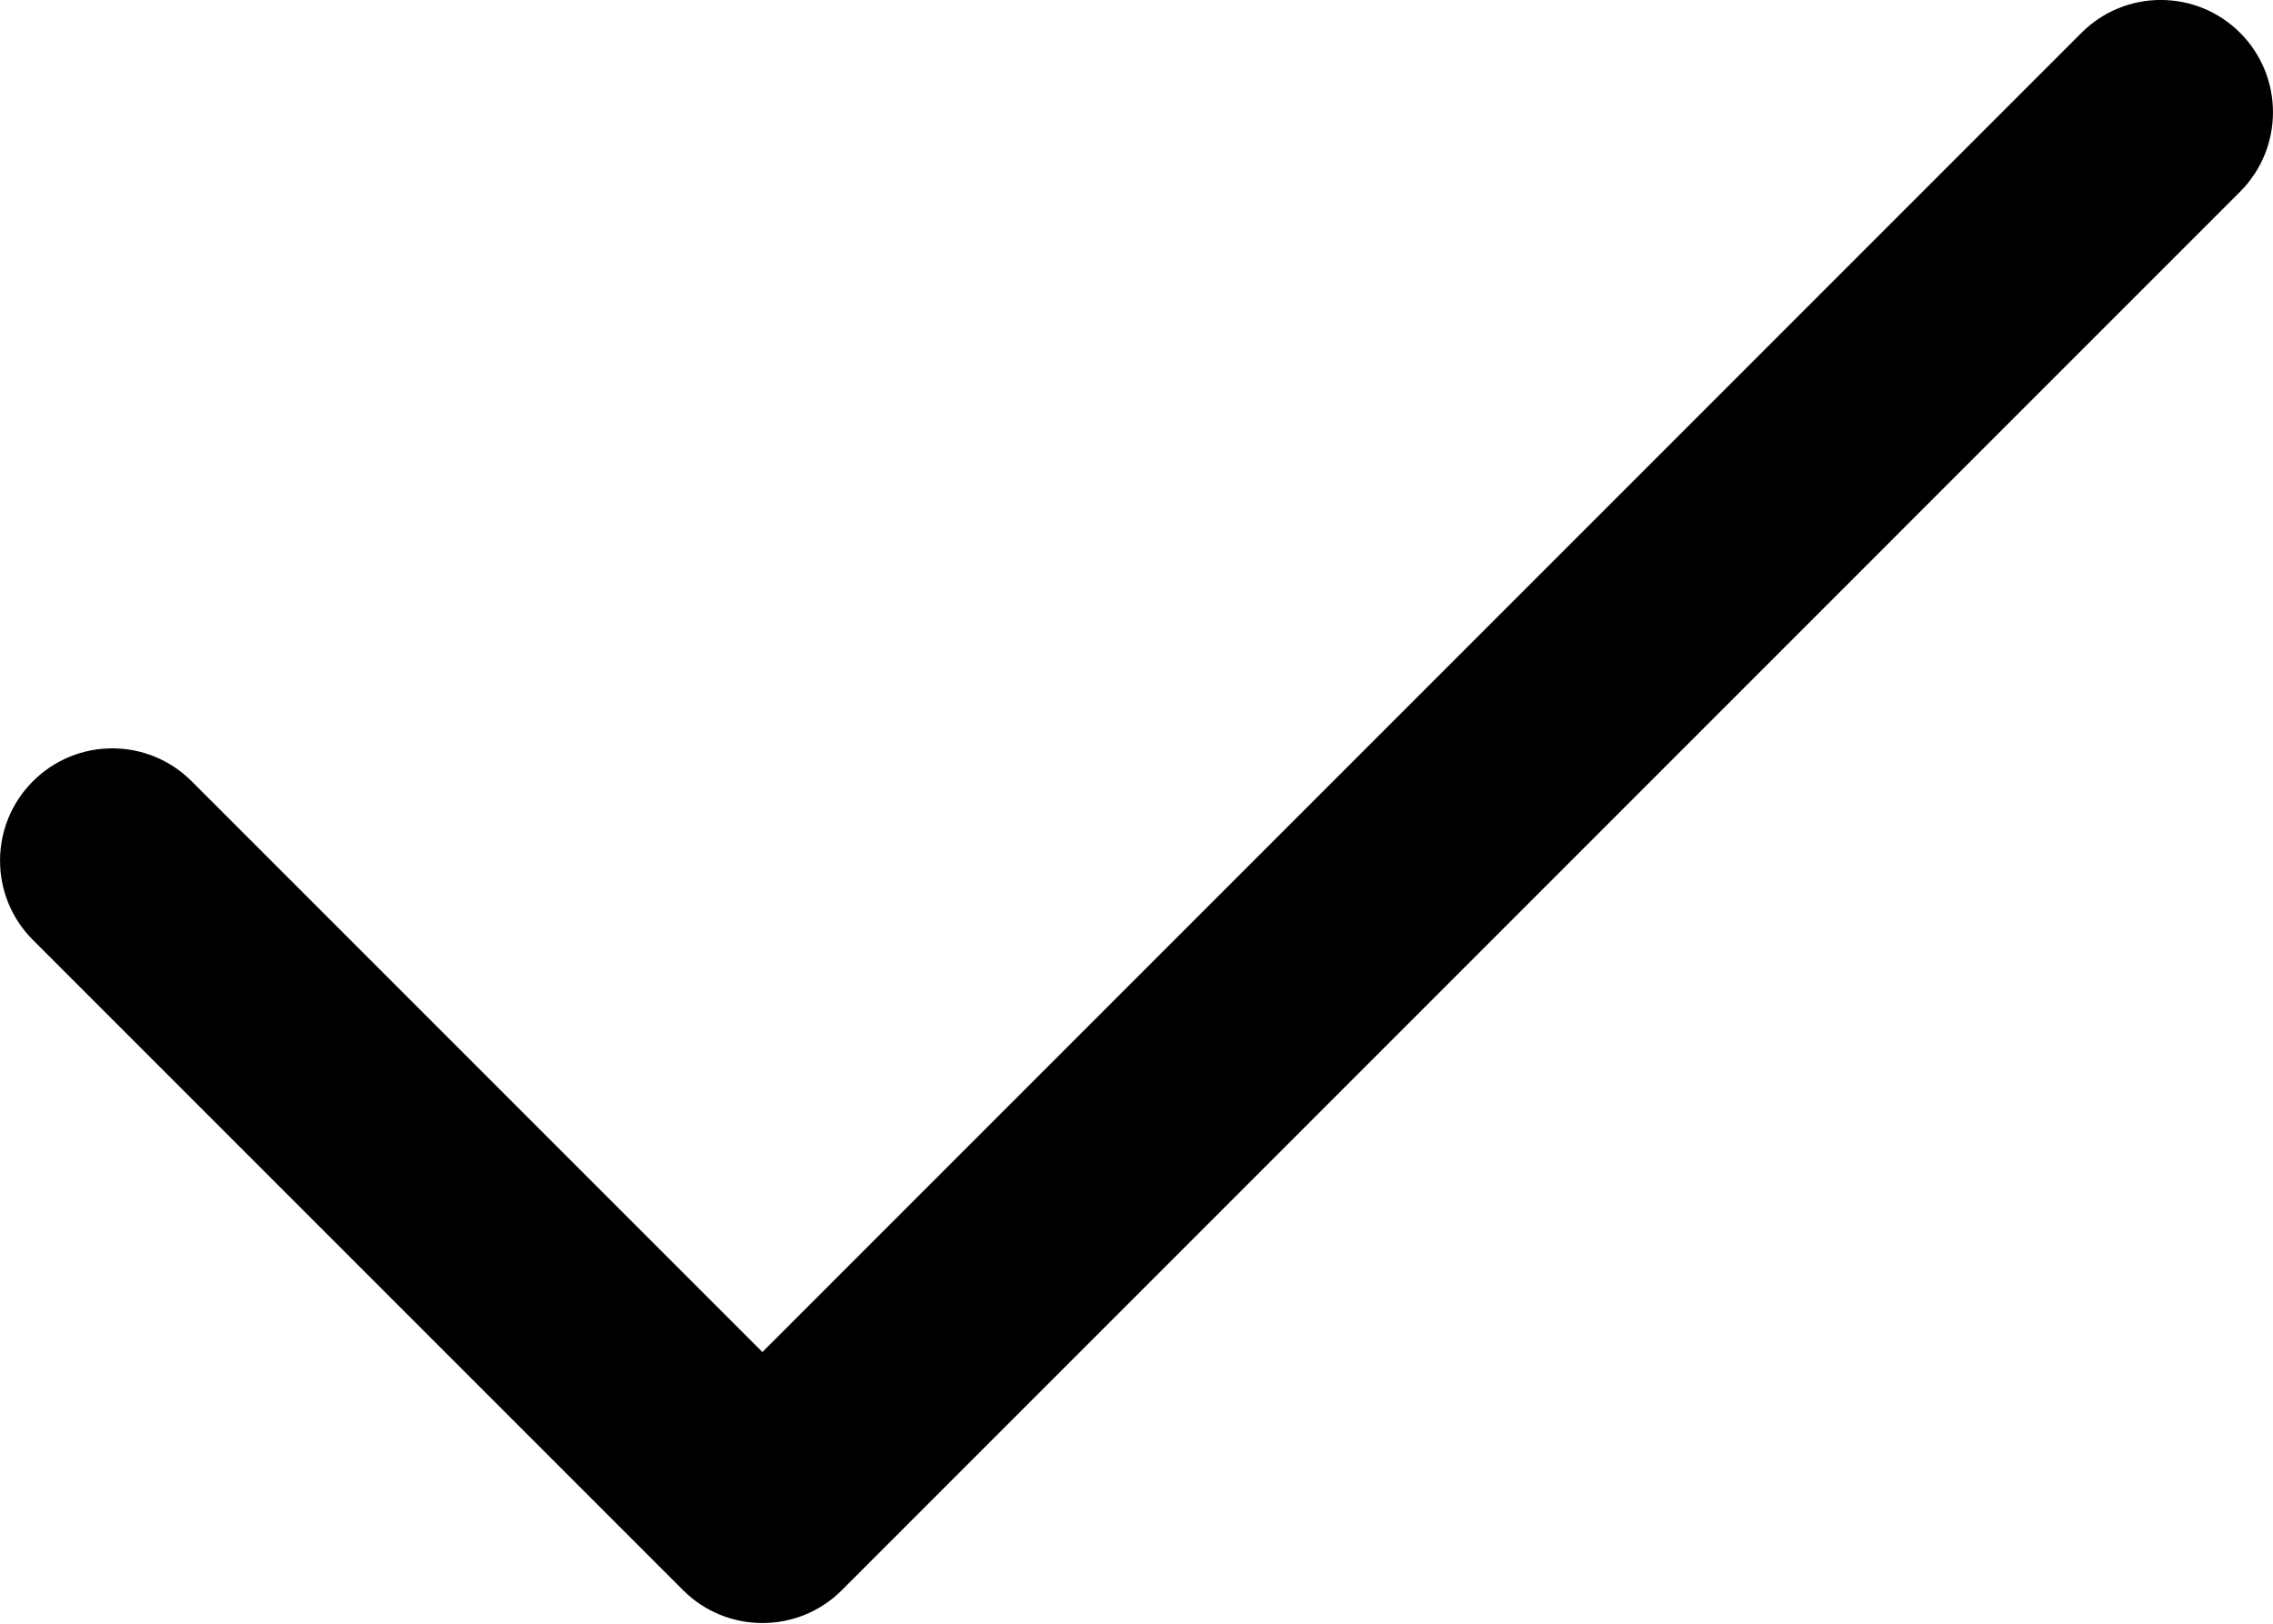
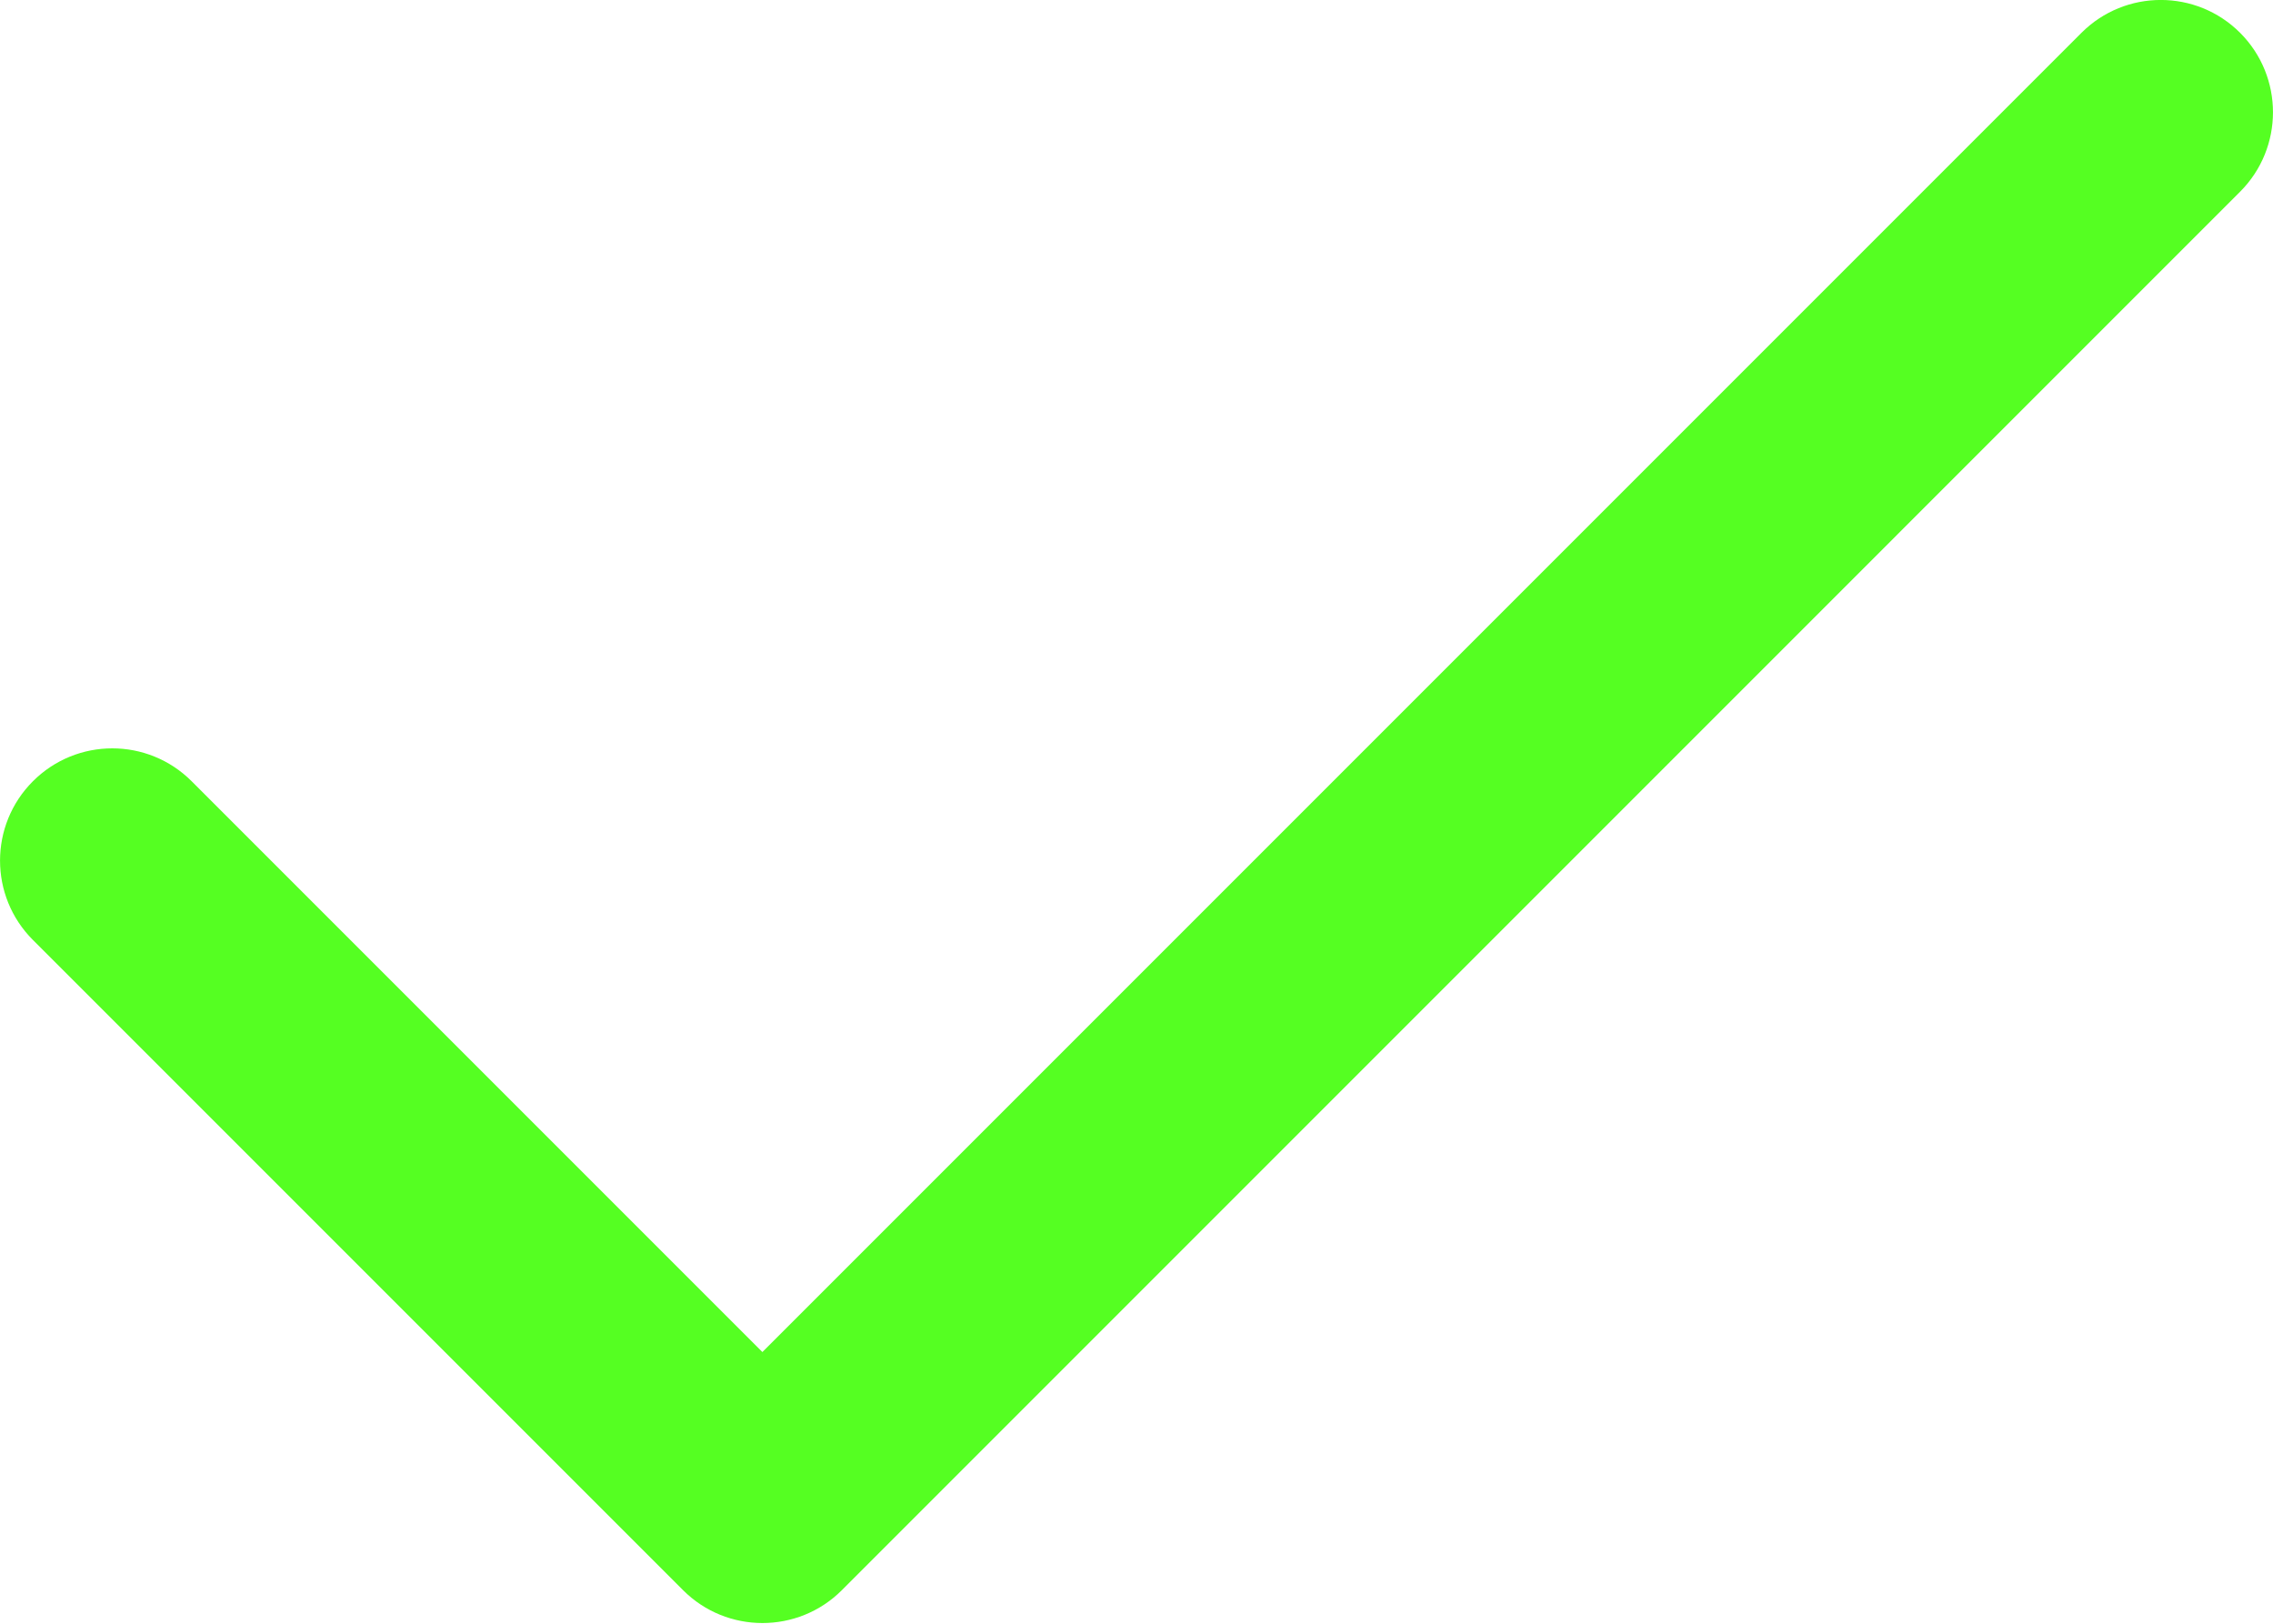
<svg xmlns="http://www.w3.org/2000/svg" version="1.0" id="Layer_1" x="0px" y="0px" width="30.375px" height="21.688px" viewBox="0 0 30.375 21.688" enable-background="new 0 0 30.375 21.688" xml:space="preserve">
-   <path d="M29.936,0.439c-0.586-0.586-1.535-0.586-2.121,0L10.188,18.066l-7.627-7.627c-0.586-0.586-1.535-0.586-2.121,0  s-0.586,1.535,0,2.121l8.688,8.688c0.293,0.293,0.677,0.439,1.061,0.439s0.768-0.146,1.061-0.439L29.936,2.561  C30.521,1.975,30.521,1.025,29.936,0.439z" />
+   <path fill="#55ff22" d="M29.936,0.439c-0.586-0.586-1.535-0.586-2.121,0L10.188,18.066l-7.627-7.627c-0.586-0.586-1.535-0.586-2.121,0  s-0.586,1.535,0,2.121l8.688,8.688c0.293,0.293,0.677,0.439,1.061,0.439s0.768-0.146,1.061-0.439L29.936,2.561  C30.521,1.975,30.521,1.025,29.936,0.439z" />
</svg>
